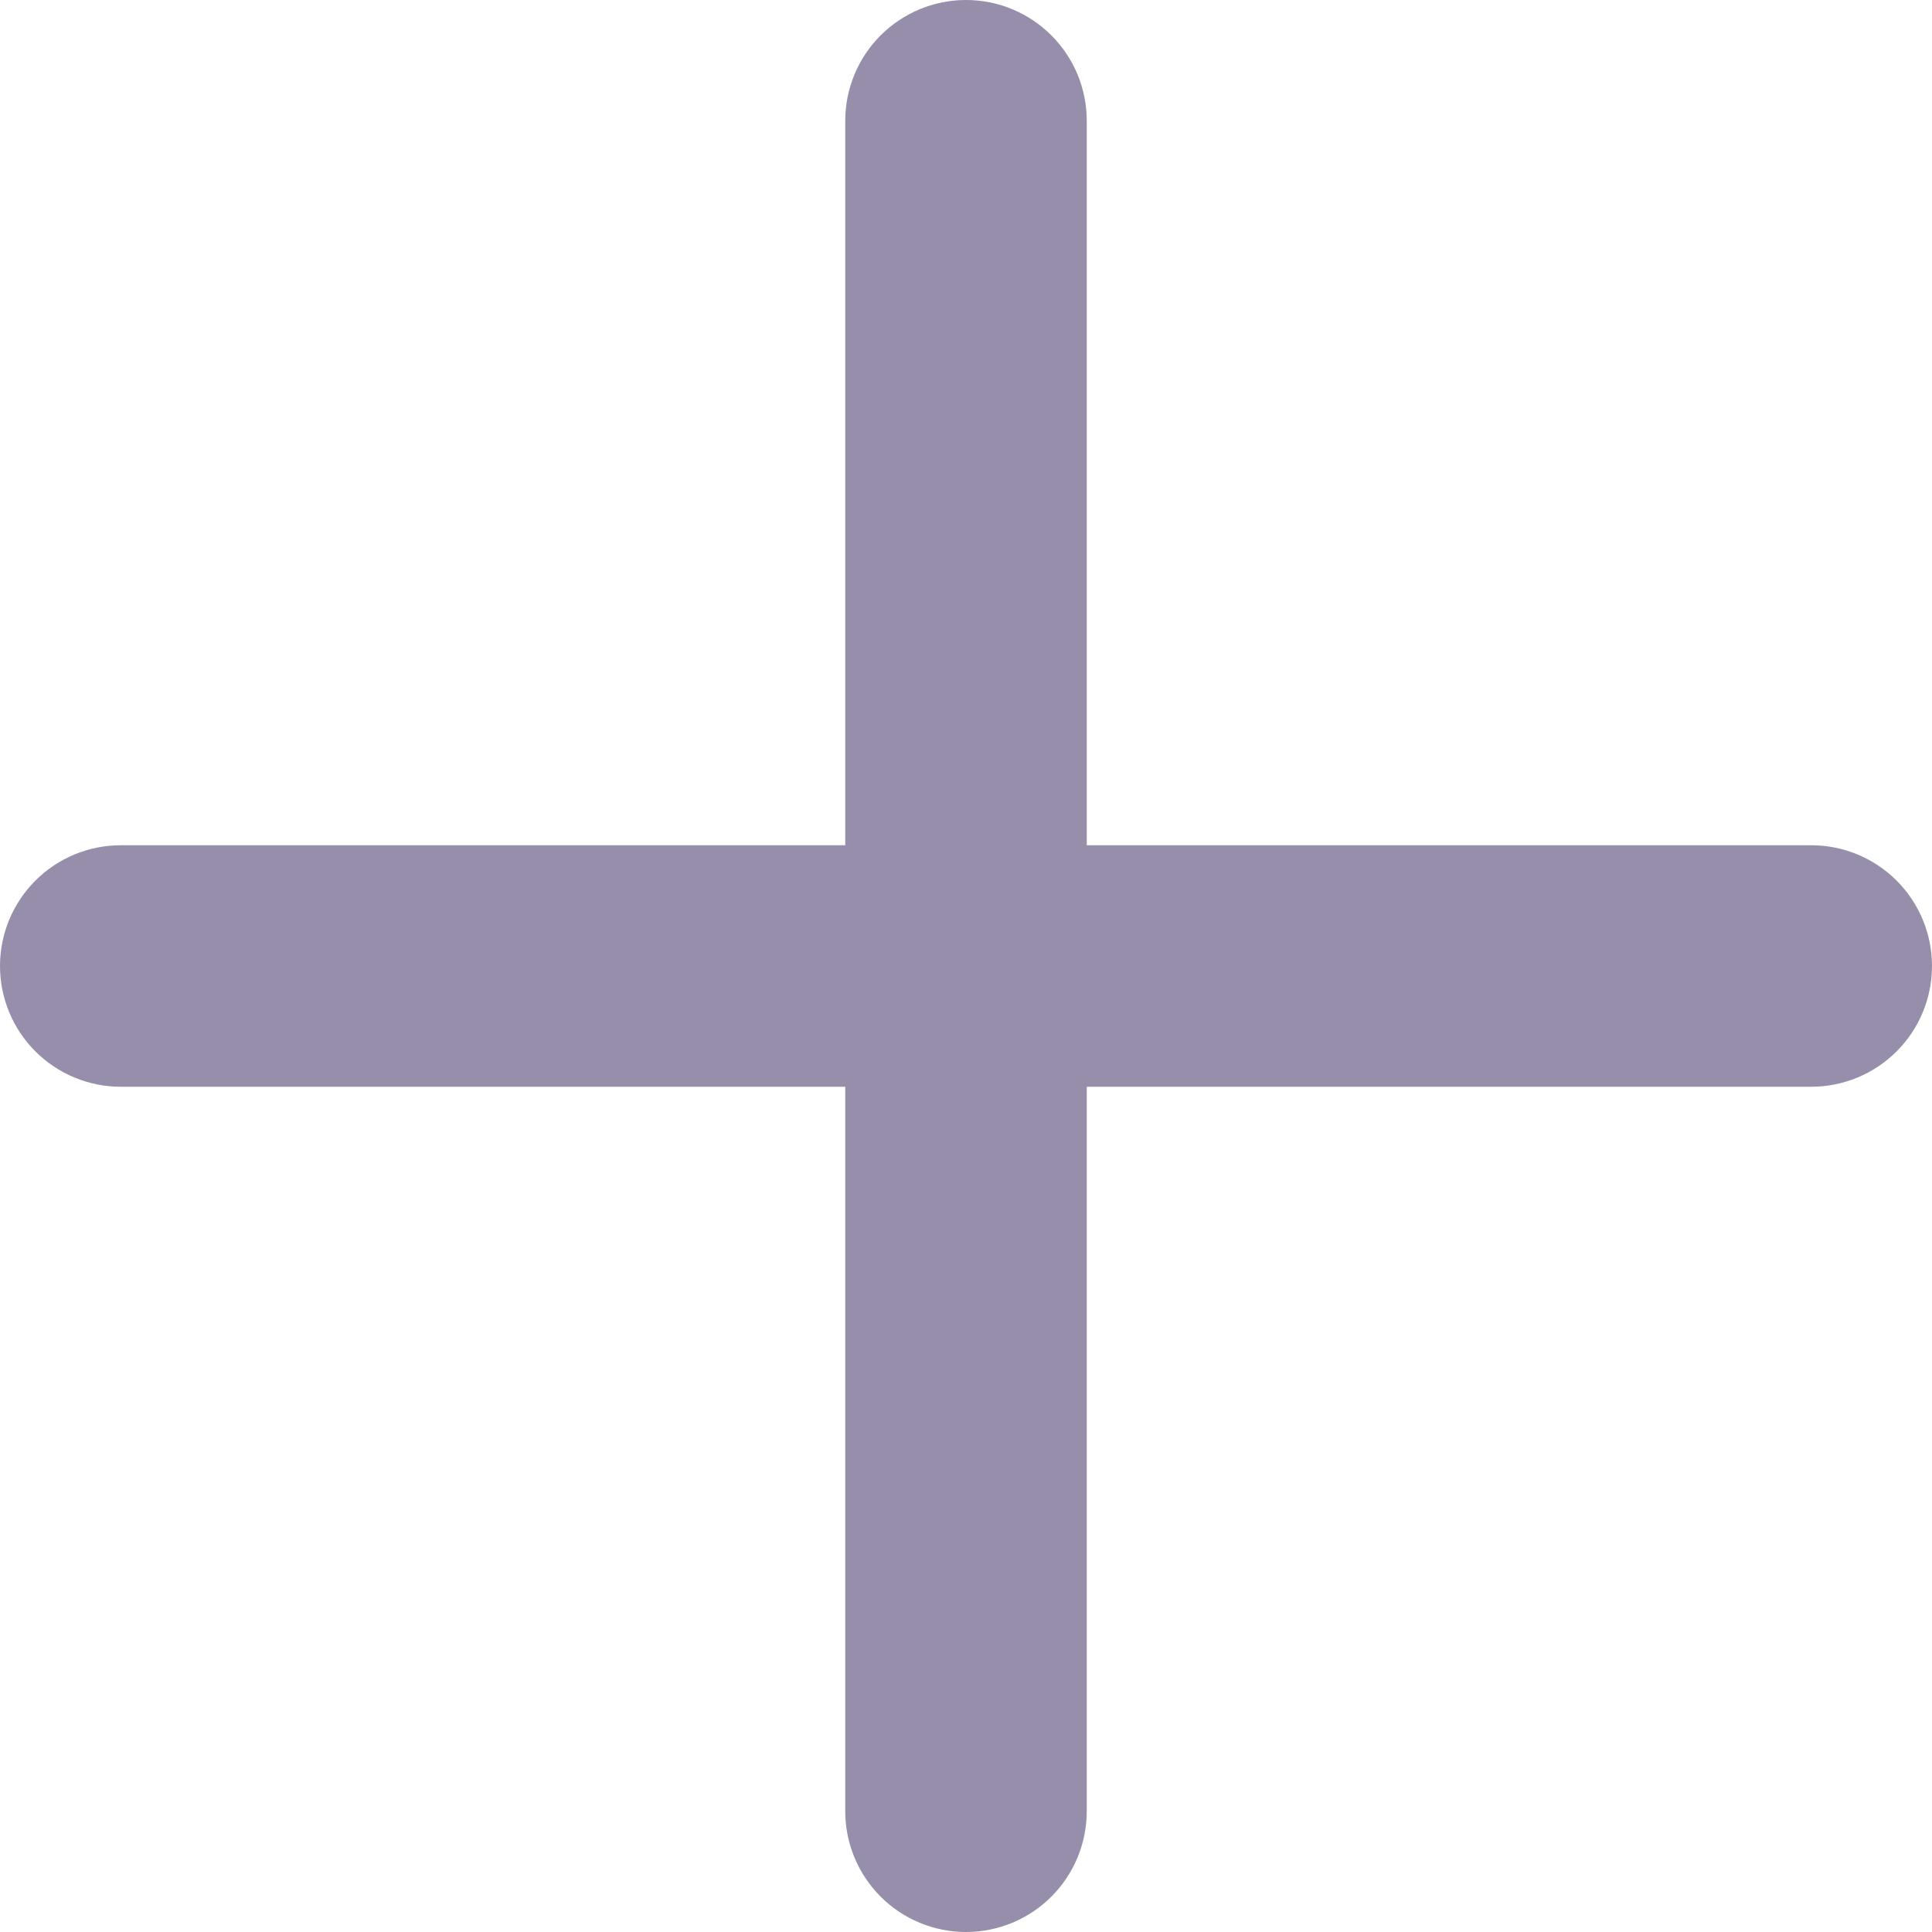
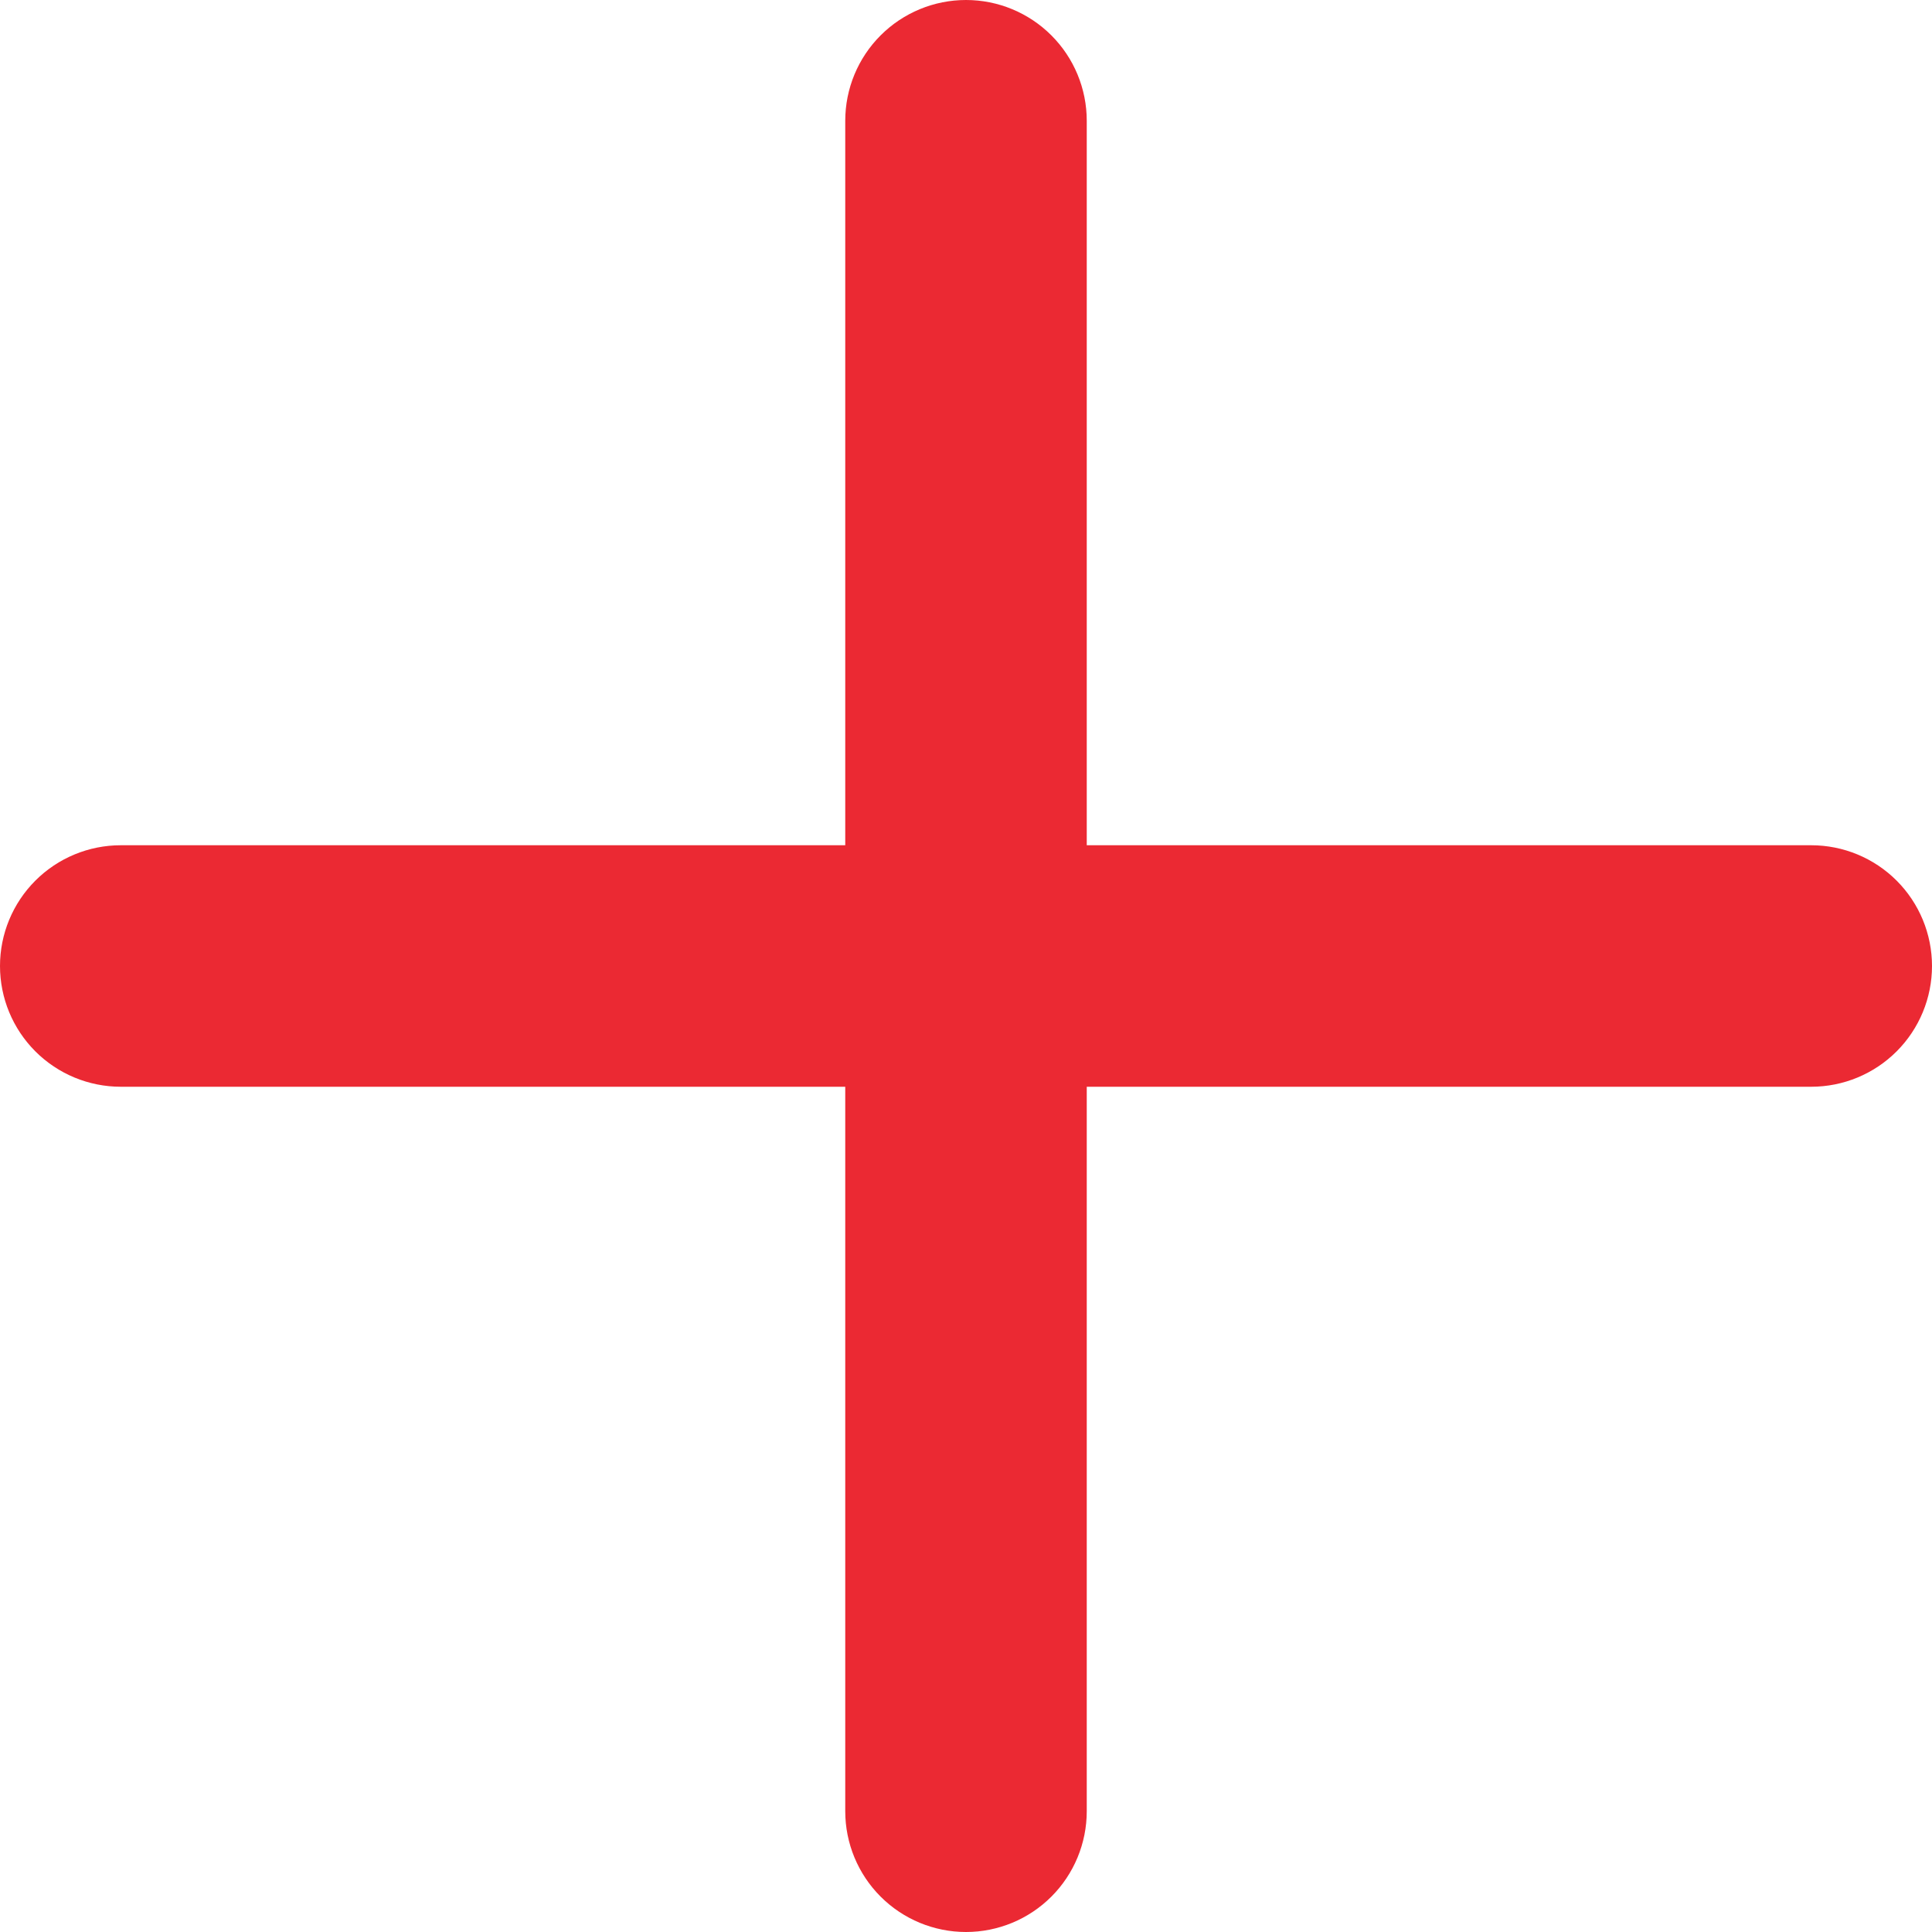
<svg xmlns="http://www.w3.org/2000/svg" width="78" height="78" viewBox="0 0 78 78" fill="none">
-   <path d="M73.125 34.125H43.875V4.875C43.875 3.582 43.361 2.342 42.447 1.428C41.533 0.514 40.293 0 39 0C37.707 0 36.467 0.514 35.553 1.428C34.639 2.342 34.125 3.582 34.125 4.875V34.125H4.875C3.582 34.125 2.342 34.639 1.428 35.553C0.514 36.467 0 37.707 0 39C0 40.293 0.514 41.533 1.428 42.447C2.342 43.361 3.582 43.875 4.875 43.875H34.125V73.125C34.125 74.418 34.639 75.658 35.553 76.572C36.467 77.486 37.707 78 39 78C40.293 78 41.533 77.486 42.447 76.572C43.361 75.658 43.875 74.418 43.875 73.125V43.875H73.125C74.418 43.875 75.658 43.361 76.572 42.447C77.486 41.533 78 40.293 78 39C78 37.707 77.486 36.467 76.572 35.553C75.658 34.639 74.418 34.125 73.125 34.125Z" fill="#978EAB" />
+   <path d="M73.125 34.125H43.875V4.875C43.875 3.582 43.361 2.342 42.447 1.428C41.533 0.514 40.293 0 39 0C37.707 0 36.467 0.514 35.553 1.428C34.639 2.342 34.125 3.582 34.125 4.875V34.125H4.875C3.582 34.125 2.342 34.639 1.428 35.553C0.514 36.467 0 37.707 0 39C0 40.293 0.514 41.533 1.428 42.447C2.342 43.361 3.582 43.875 4.875 43.875H34.125V73.125C34.125 74.418 34.639 75.658 35.553 76.572C36.467 77.486 37.707 78 39 78C40.293 78 41.533 77.486 42.447 76.572C43.361 75.658 43.875 74.418 43.875 73.125V43.875H73.125C74.418 43.875 75.658 43.361 76.572 42.447C77.486 41.533 78 40.293 78 39C78 37.707 77.486 36.467 76.572 35.553C75.658 34.639 74.418 34.125 73.125 34.125Z" fill="#EB2933" />
</svg>
